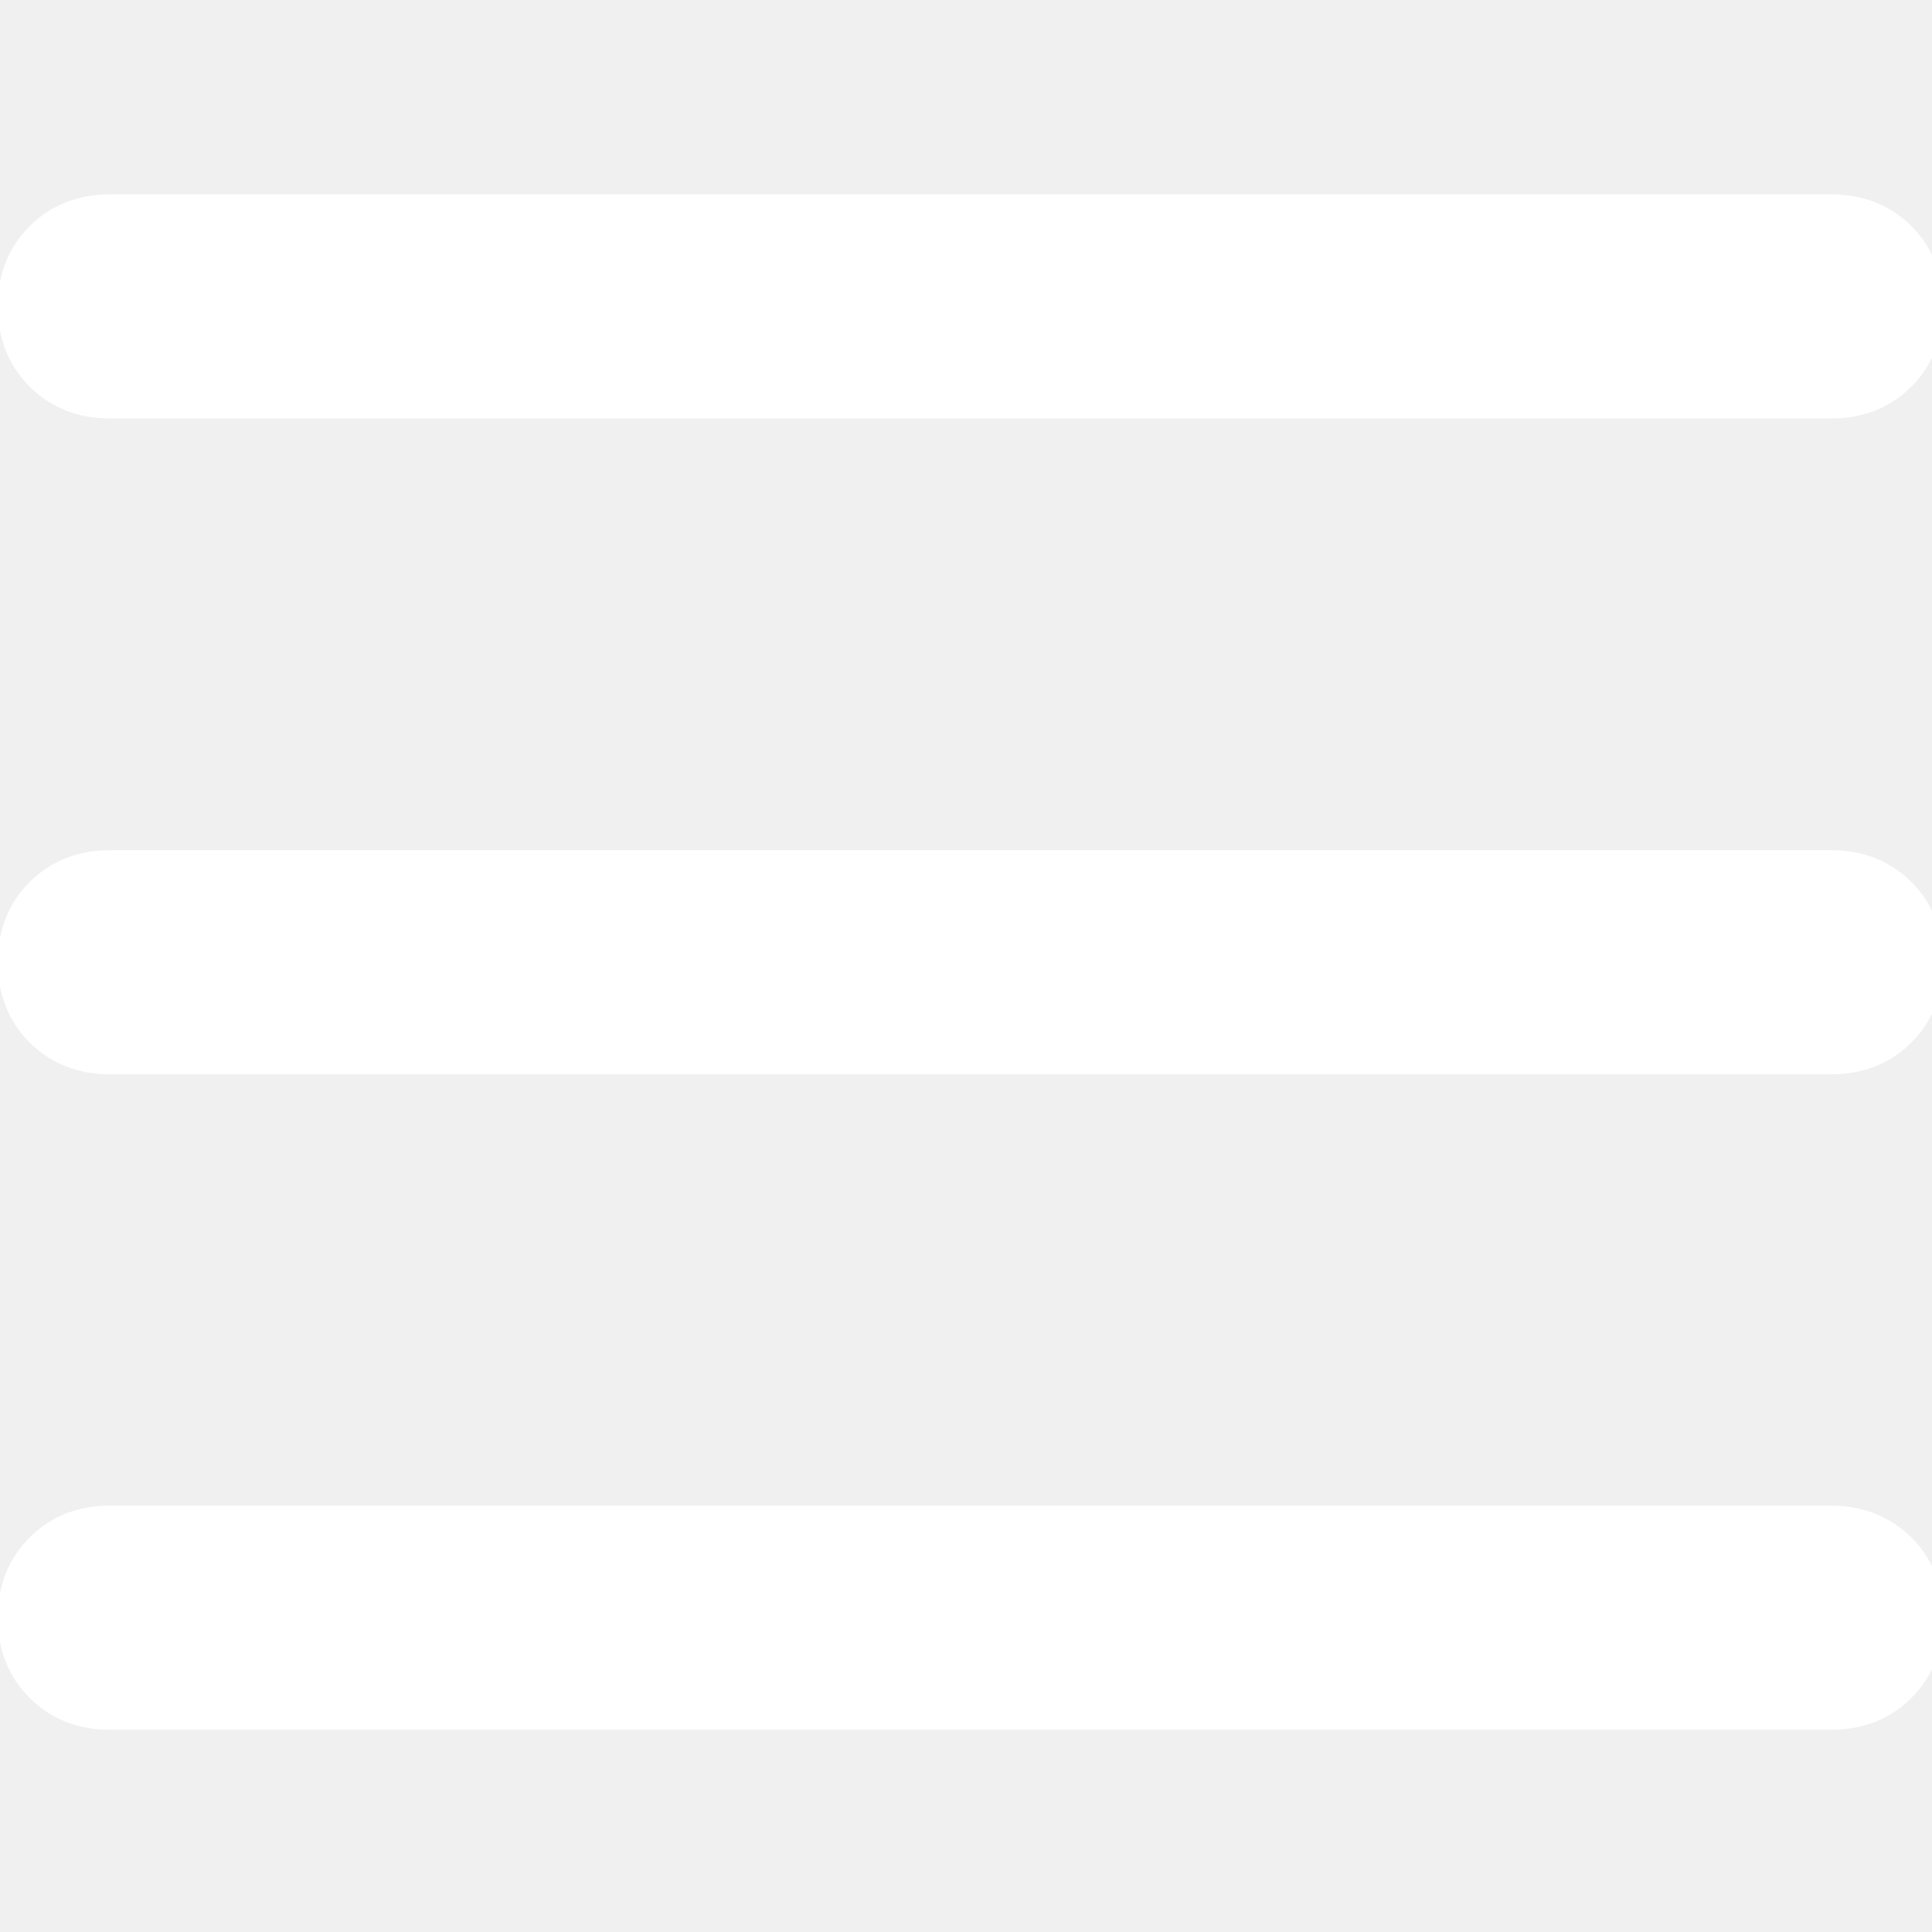
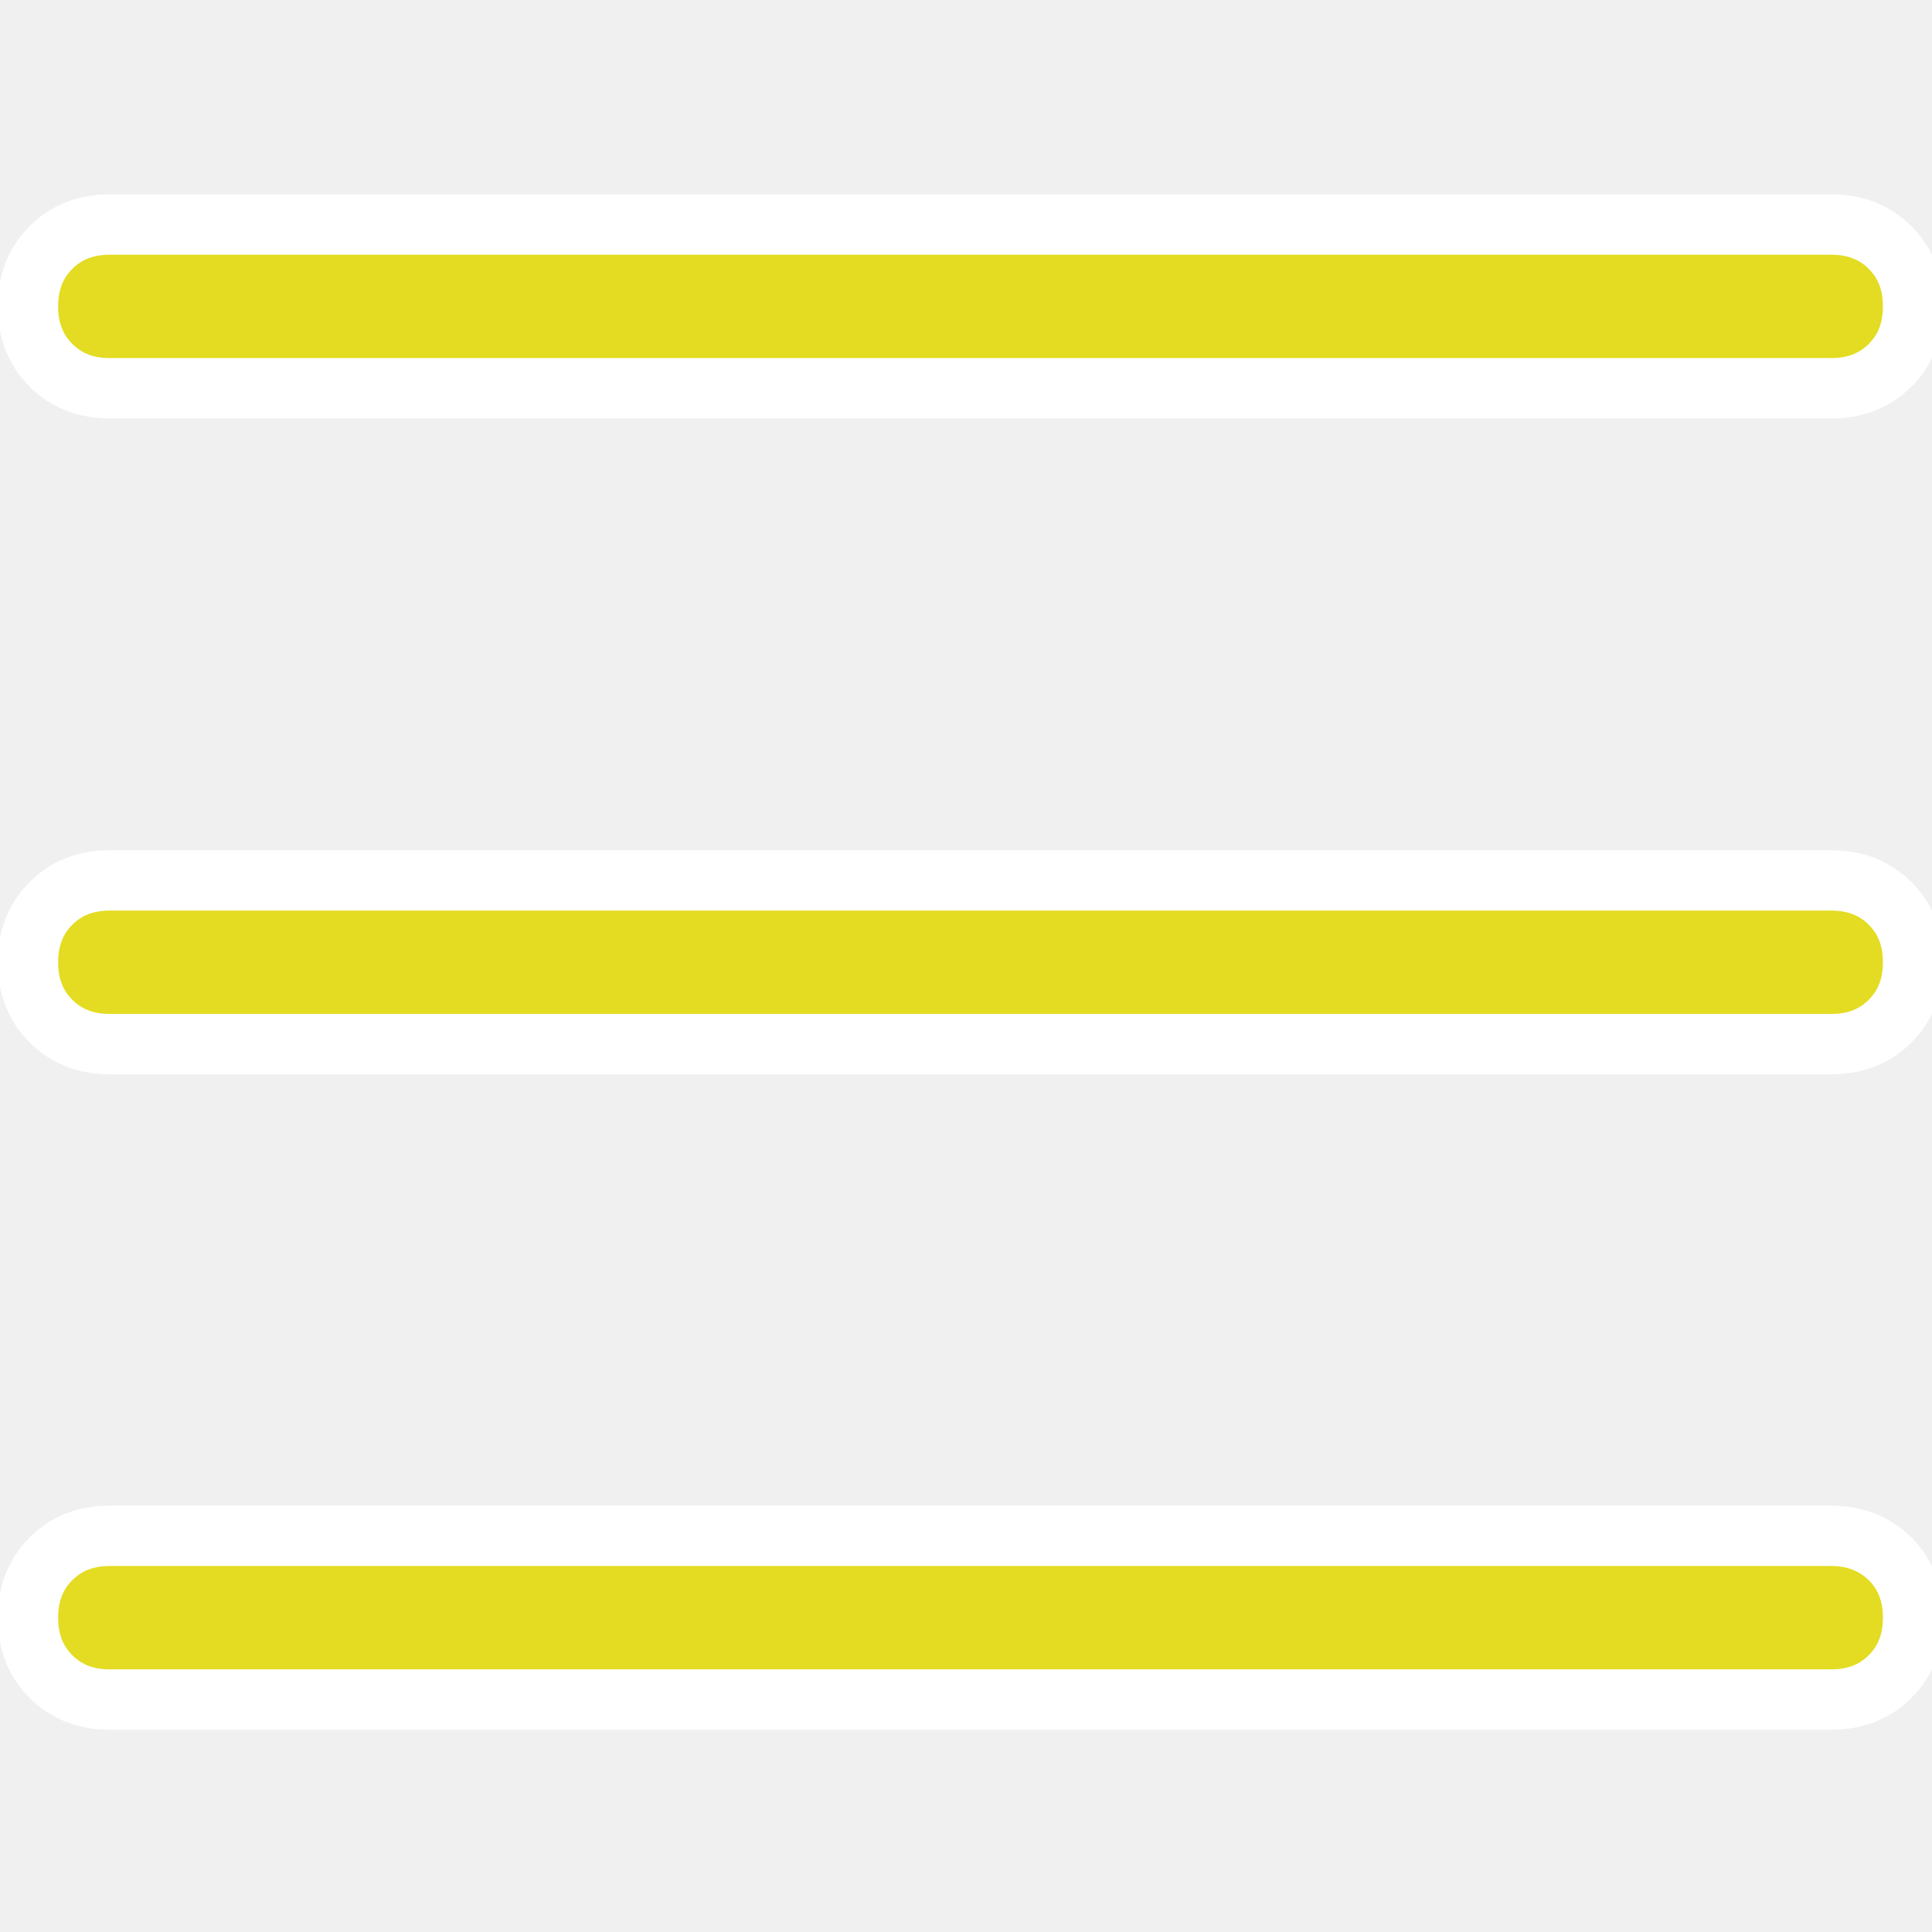
- <svg xmlns="http://www.w3.org/2000/svg" fill="#ffffff" width="800px" height="800px" viewBox="0 0 32 32" version="1.1" stroke="#ffffff">
+ <svg xmlns="http://www.w3.org/2000/svg" fill="#E3DC22" width="800px" height="800px" viewBox="0 0 32 32" version="1.1" stroke="#ffffff">
  <g id="SVGRepo_bgCarrier" stroke-width="0" />
  <g id="SVGRepo_tracerCarrier" stroke-linecap="round" stroke-linejoin="round" />
  <g id="SVGRepo_iconCarrier">
    <path d="M0.844 6.050c-0.256-0.256-0.381-0.581-0.381-0.975s0.125-0.719 0.381-0.975 0.581-0.381 0.975-0.381h28.512c0.394 0 0.719 0.125 0.975 0.381s0.381 0.581 0.381 0.975-0.125 0.719-0.381 0.975-0.581 0.381-0.975 0.381h-28.512c-0.394 0-0.719-0.125-0.975-0.381zM31.306 14.963c0.256 0.256 0.381 0.581 0.381 0.975s-0.125 0.719-0.381 0.975-0.581 0.381-0.975 0.381h-28.512c-0.394 0-0.719-0.125-0.975-0.381s-0.381-0.581-0.381-0.975 0.125-0.719 0.381-0.975 0.581-0.381 0.975-0.381h28.512c0.394 0 0.719 0.125 0.975 0.381zM31.306 25.819c0.256 0.256 0.381 0.581 0.381 0.975s-0.125 0.719-0.381 0.975-0.581 0.381-0.975 0.381h-28.512c-0.394 0-0.719-0.125-0.975-0.381s-0.381-0.581-0.381-0.975 0.125-0.719 0.381-0.975 0.581-0.381 0.975-0.381h28.512c0.394 0 0.719 0.131 0.975 0.381z" />
  </g>
</svg>
